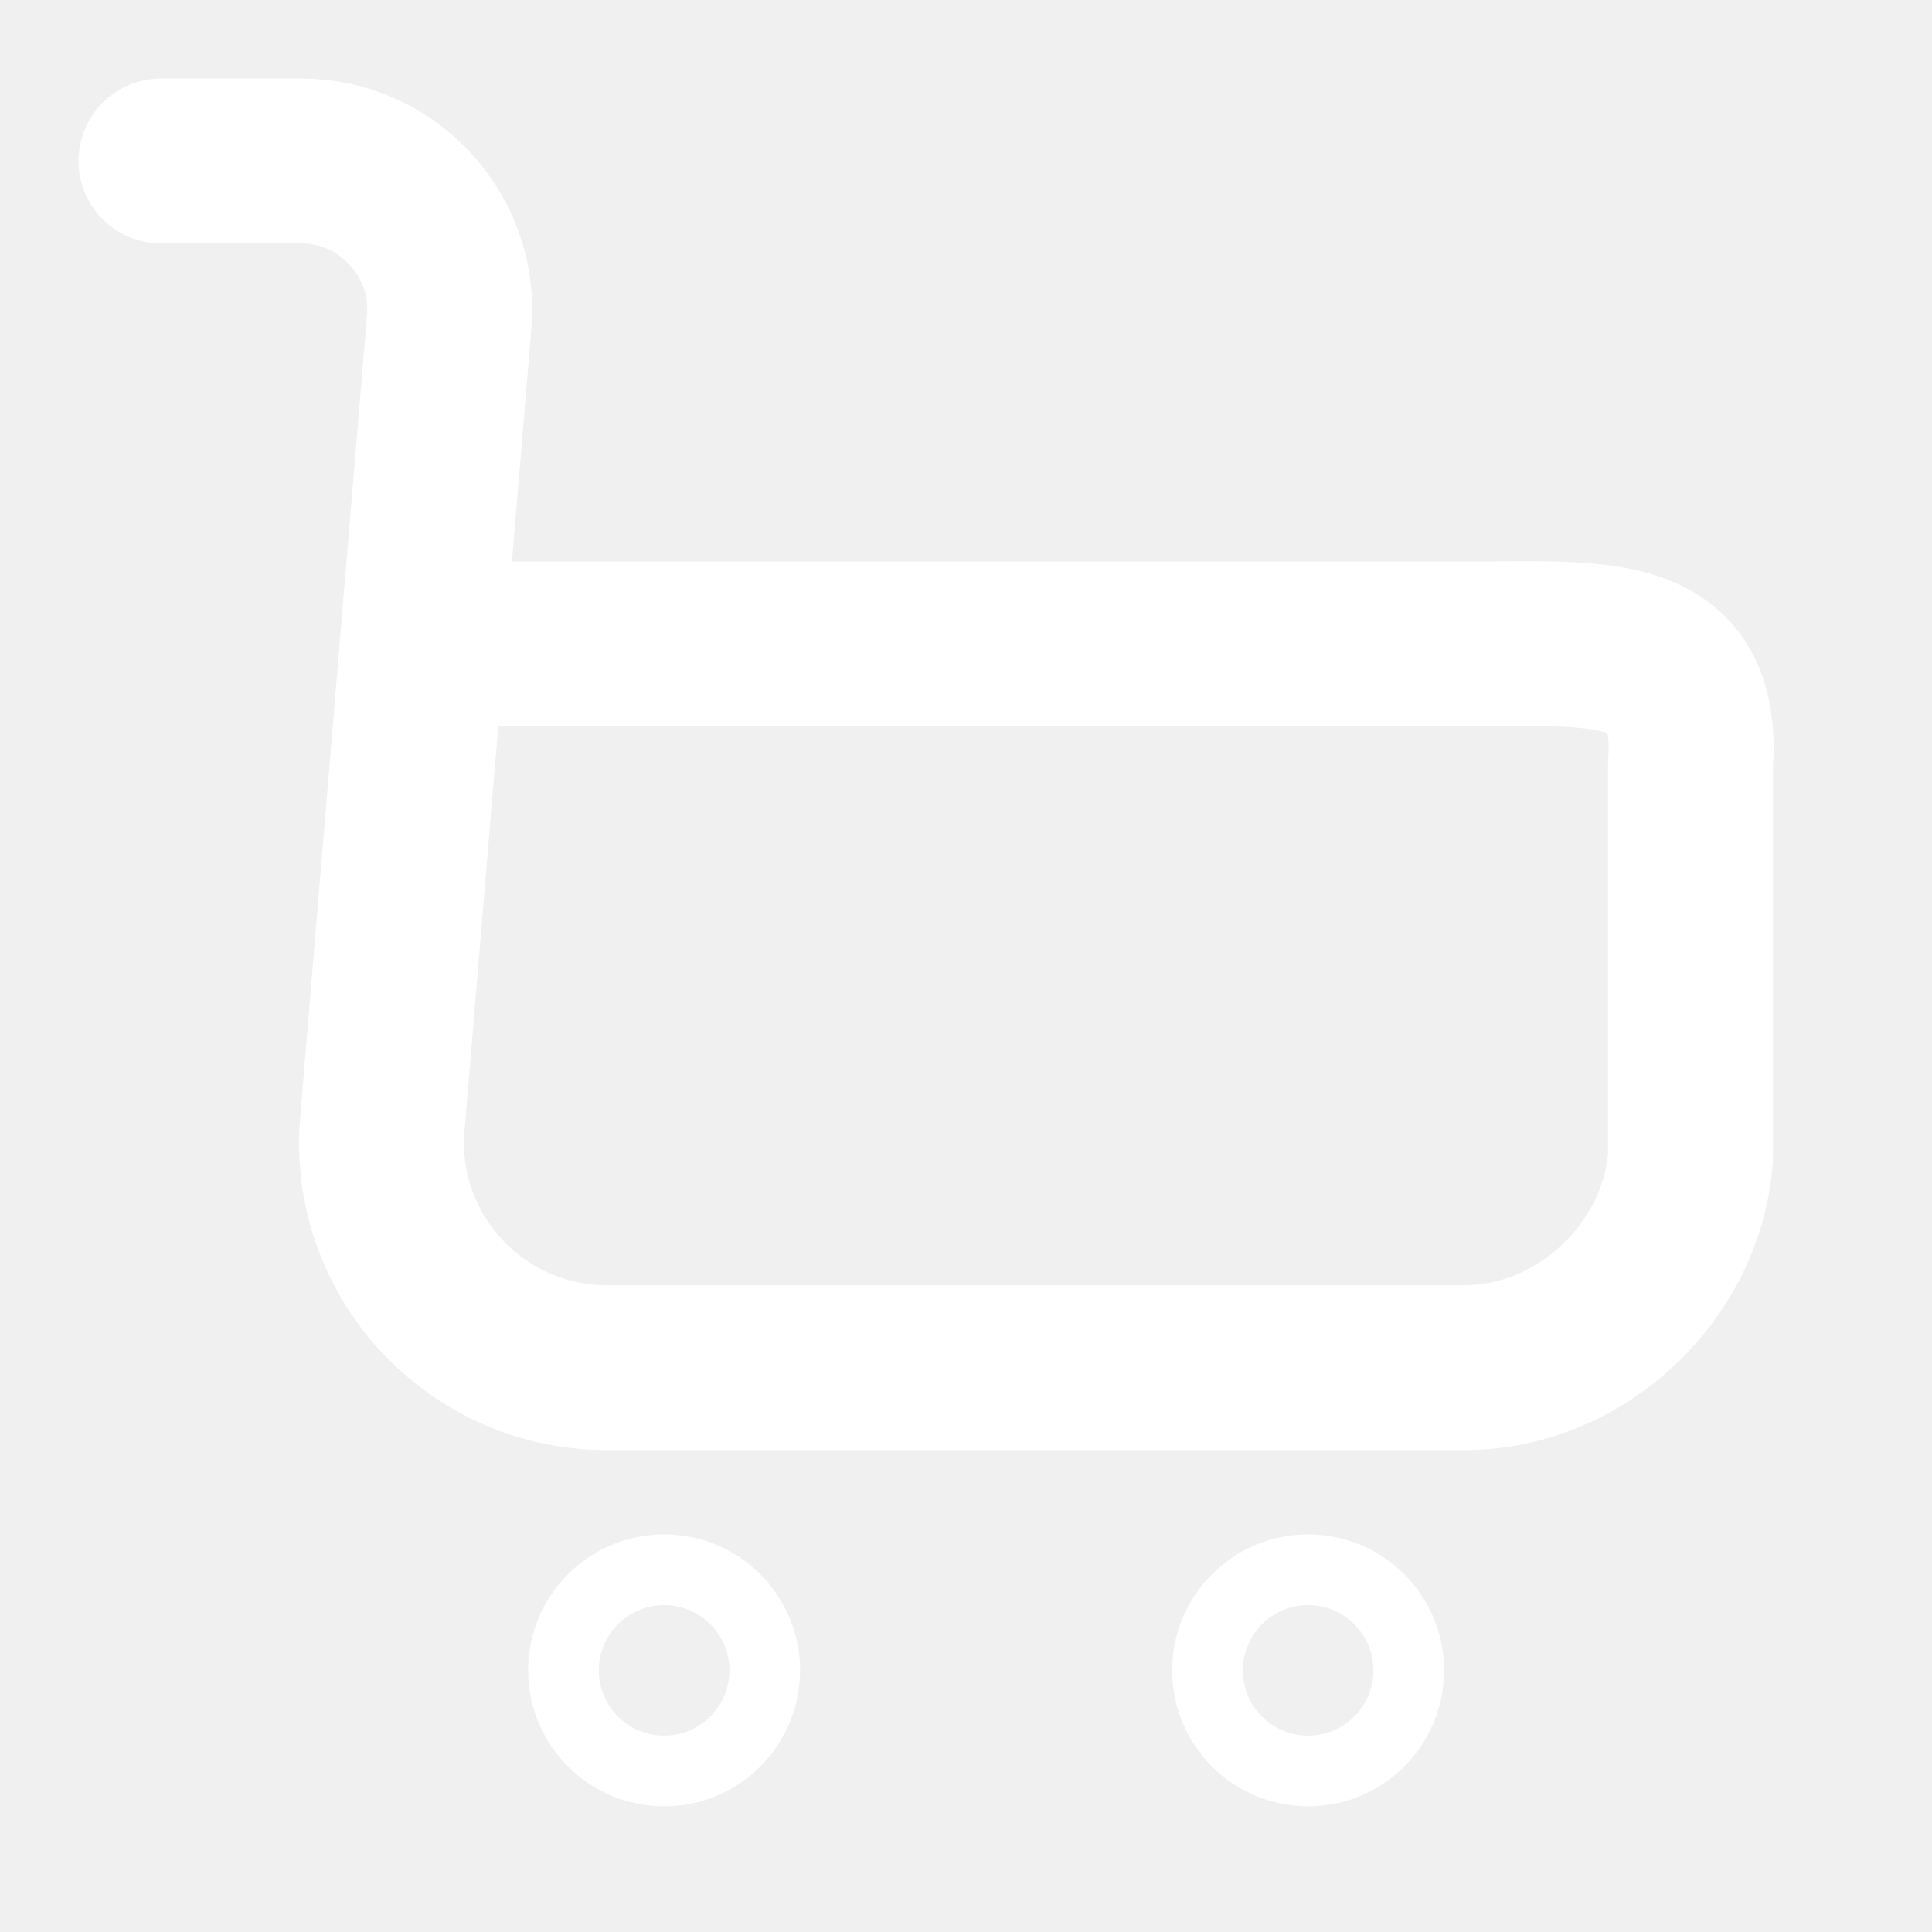
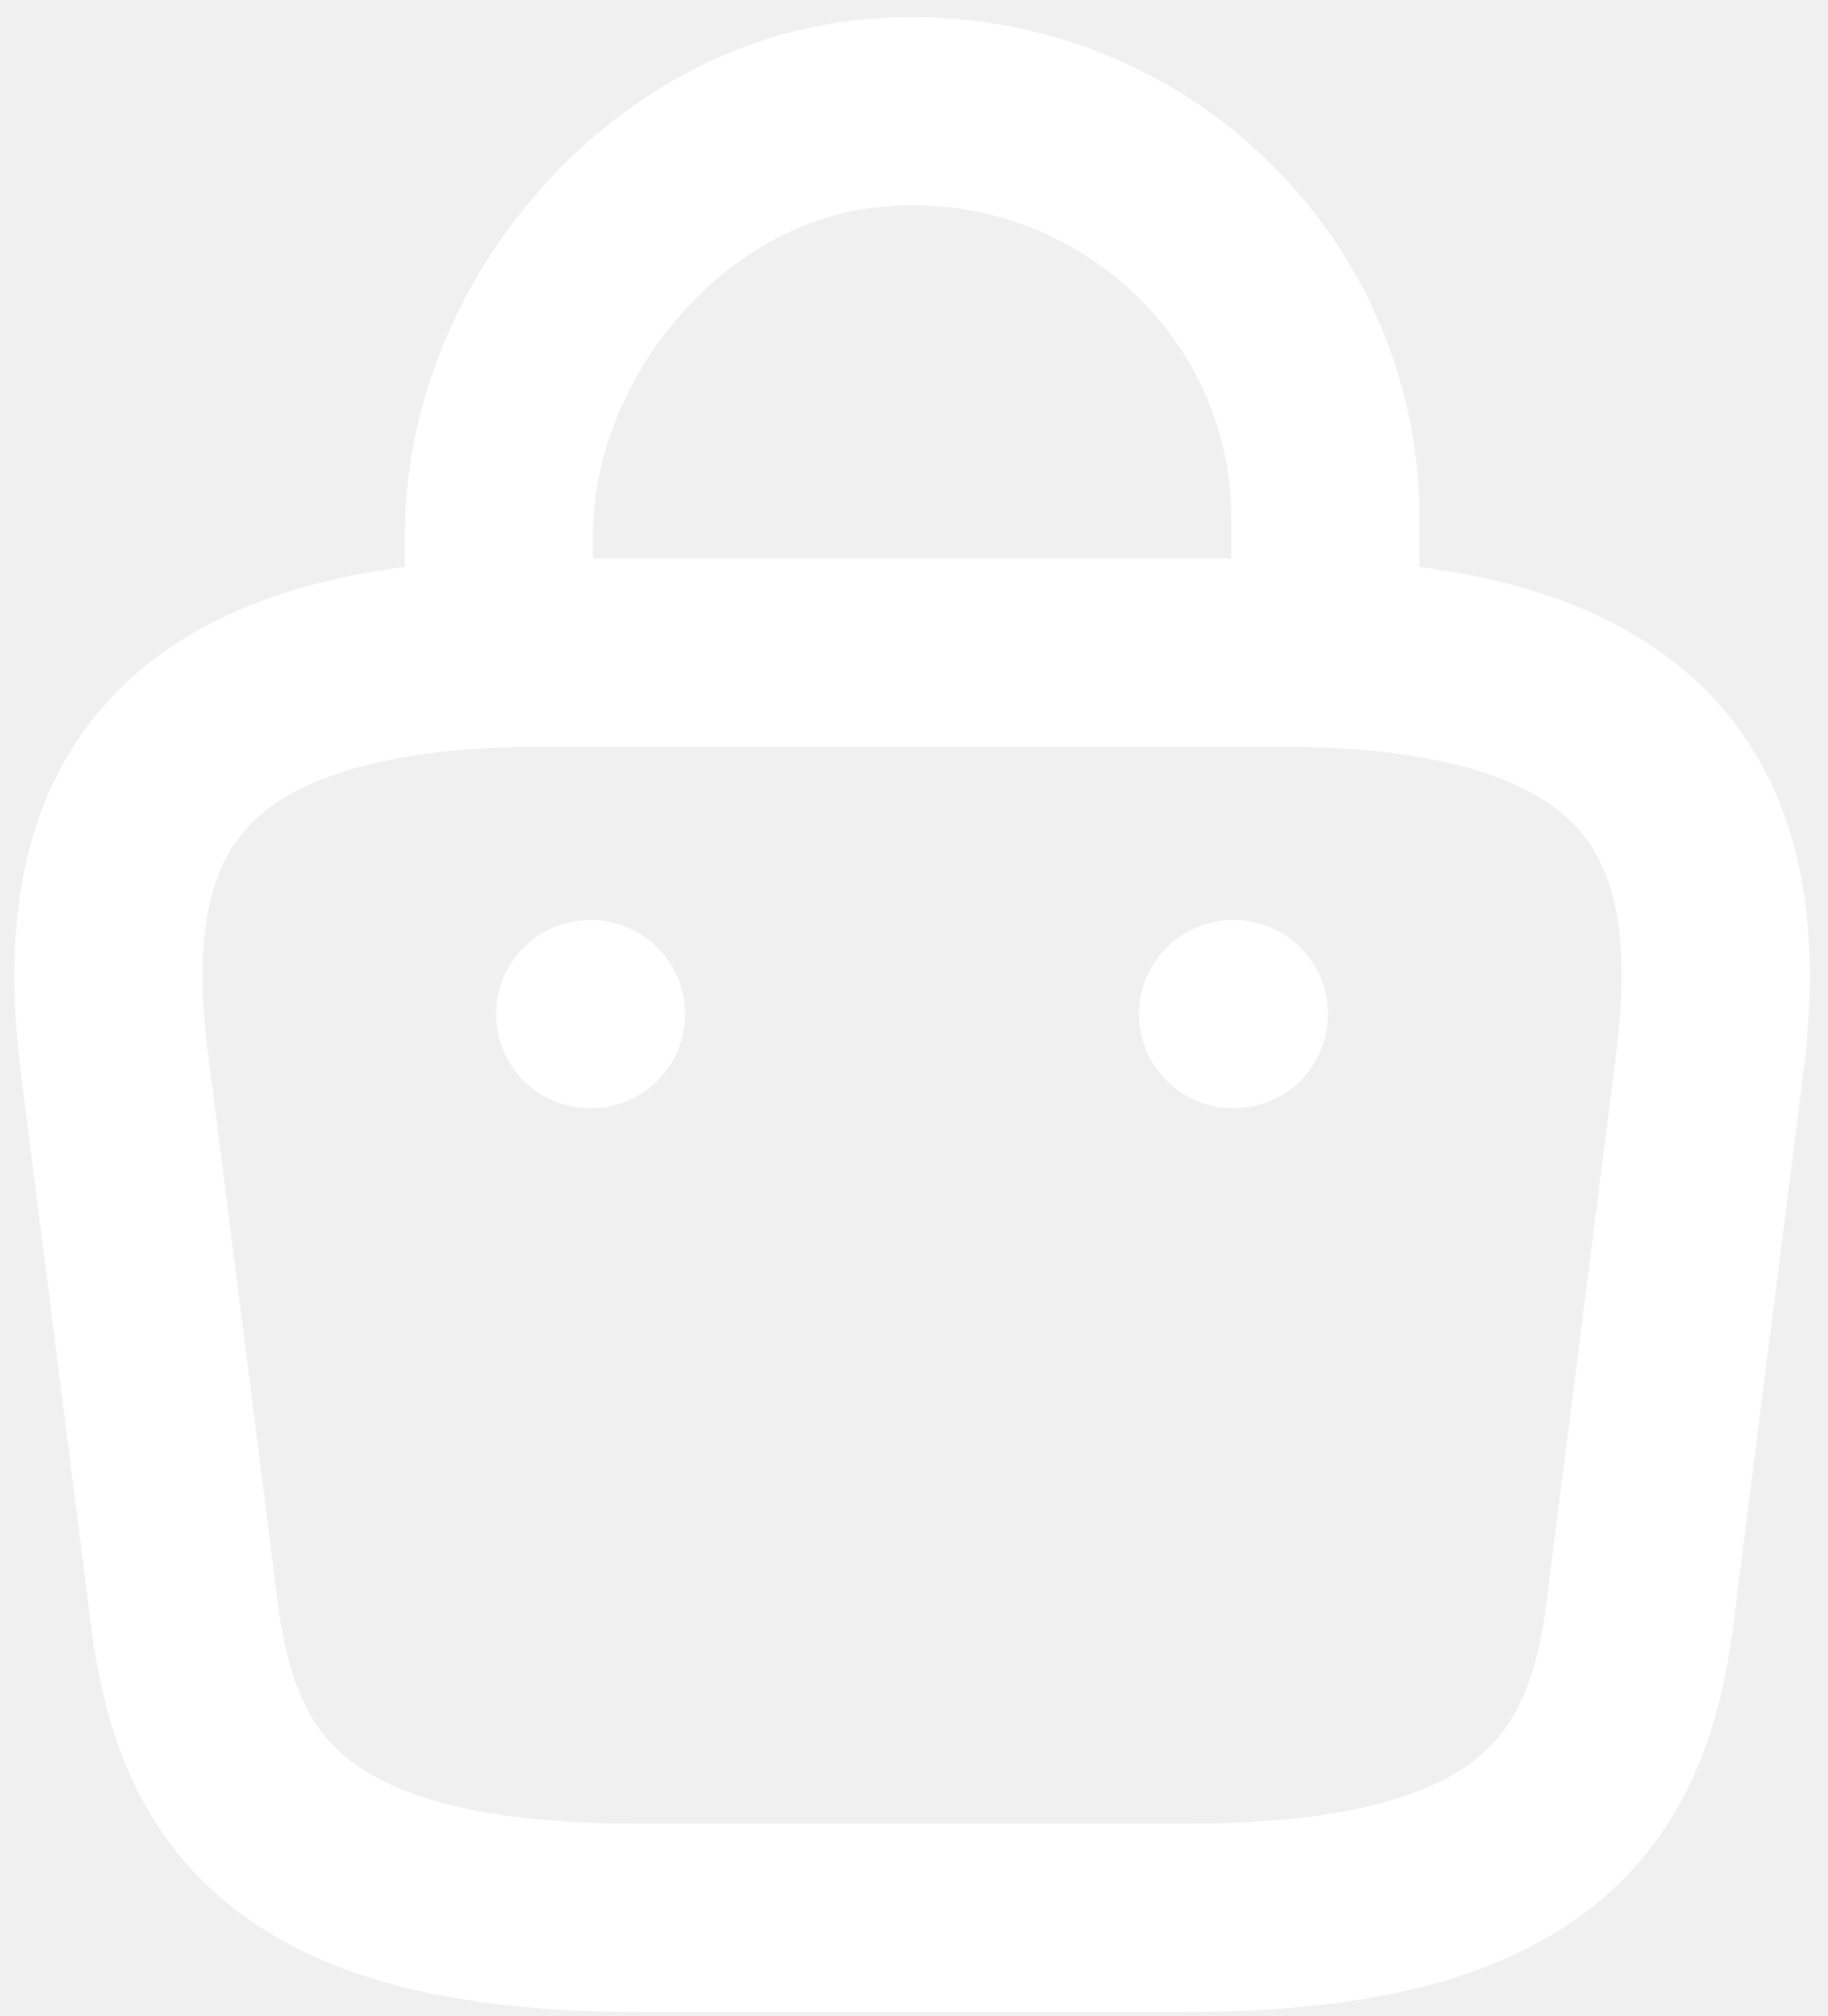
- <svg xmlns="http://www.w3.org/2000/svg" width="82" height="82" viewBox="0 0 82 82" fill="none">
-   <path d="M6.833 6.832H12.778C16.468 6.832 19.373 10.009 19.065 13.665L16.229 47.695C15.751 53.264 20.159 58.048 25.762 58.048H62.149C67.069 58.048 71.374 54.016 71.75 49.13V32.457C72.16 26.785 67.855 27.332 62.149 27.332H19.065" stroke="white" stroke-width="7" stroke-miterlimit="10" stroke-linecap="round" stroke-linejoin="round" />
-   <path d="M55.521 75.167C57.88 75.167 59.792 73.254 59.792 70.896C59.792 68.537 57.88 66.625 55.521 66.625C53.162 66.625 51.25 68.537 51.25 70.896C51.25 73.254 53.162 75.167 55.521 75.167Z" stroke="white" stroke-width="3" stroke-miterlimit="10" stroke-linecap="round" stroke-linejoin="round" />
-   <path d="M28.187 75.167C30.546 75.167 32.458 73.254 32.458 70.896C32.458 68.537 30.546 66.625 28.187 66.625C25.829 66.625 23.916 68.537 23.916 70.896C23.916 73.254 25.829 75.167 28.187 75.167Z" stroke="white" stroke-width="3" stroke-miterlimit="10" stroke-linecap="round" stroke-linejoin="round" />
-   <path d="M20.5 27.332L66.625 27.332" stroke="white" stroke-width="1.5" stroke-miterlimit="10" stroke-linecap="round" stroke-linejoin="round" />
+ <svg xmlns="http://www.w3.org/2000/svg" width="68" height="75" viewBox="0 0 68 75" fill="none">
+   <path d="M18.56 23.172V19.911C18.56 12.346 24.744 4.916 32.431 4.21C41.588 3.336 49.31 10.43 49.31 19.272V23.912" stroke="white" stroke-width="7" stroke-miterlimit="10" stroke-linecap="round" stroke-linejoin="round" />
+   <path d="M23.685 71.347H44.185C57.92 71.347 60.38 65.934 61.097 59.344L63.66 39.172C64.582 30.968 62.191 24.277 47.601 24.277H20.268C5.679 24.277 3.287 30.968 4.21 39.172L6.772 59.344C7.49 65.934 9.95 71.347 23.685 71.347Z" stroke="white" stroke-width="7" stroke-miterlimit="10" stroke-linecap="round" stroke-linejoin="round" />
+   <path d="M45.877 37.728H45.908" stroke="white" stroke-width="7" stroke-linecap="round" stroke-linejoin="round" />
+   <path d="M21.957 37.728H21.988" stroke="white" stroke-width="7" stroke-linecap="round" stroke-linejoin="round" />
</svg>
